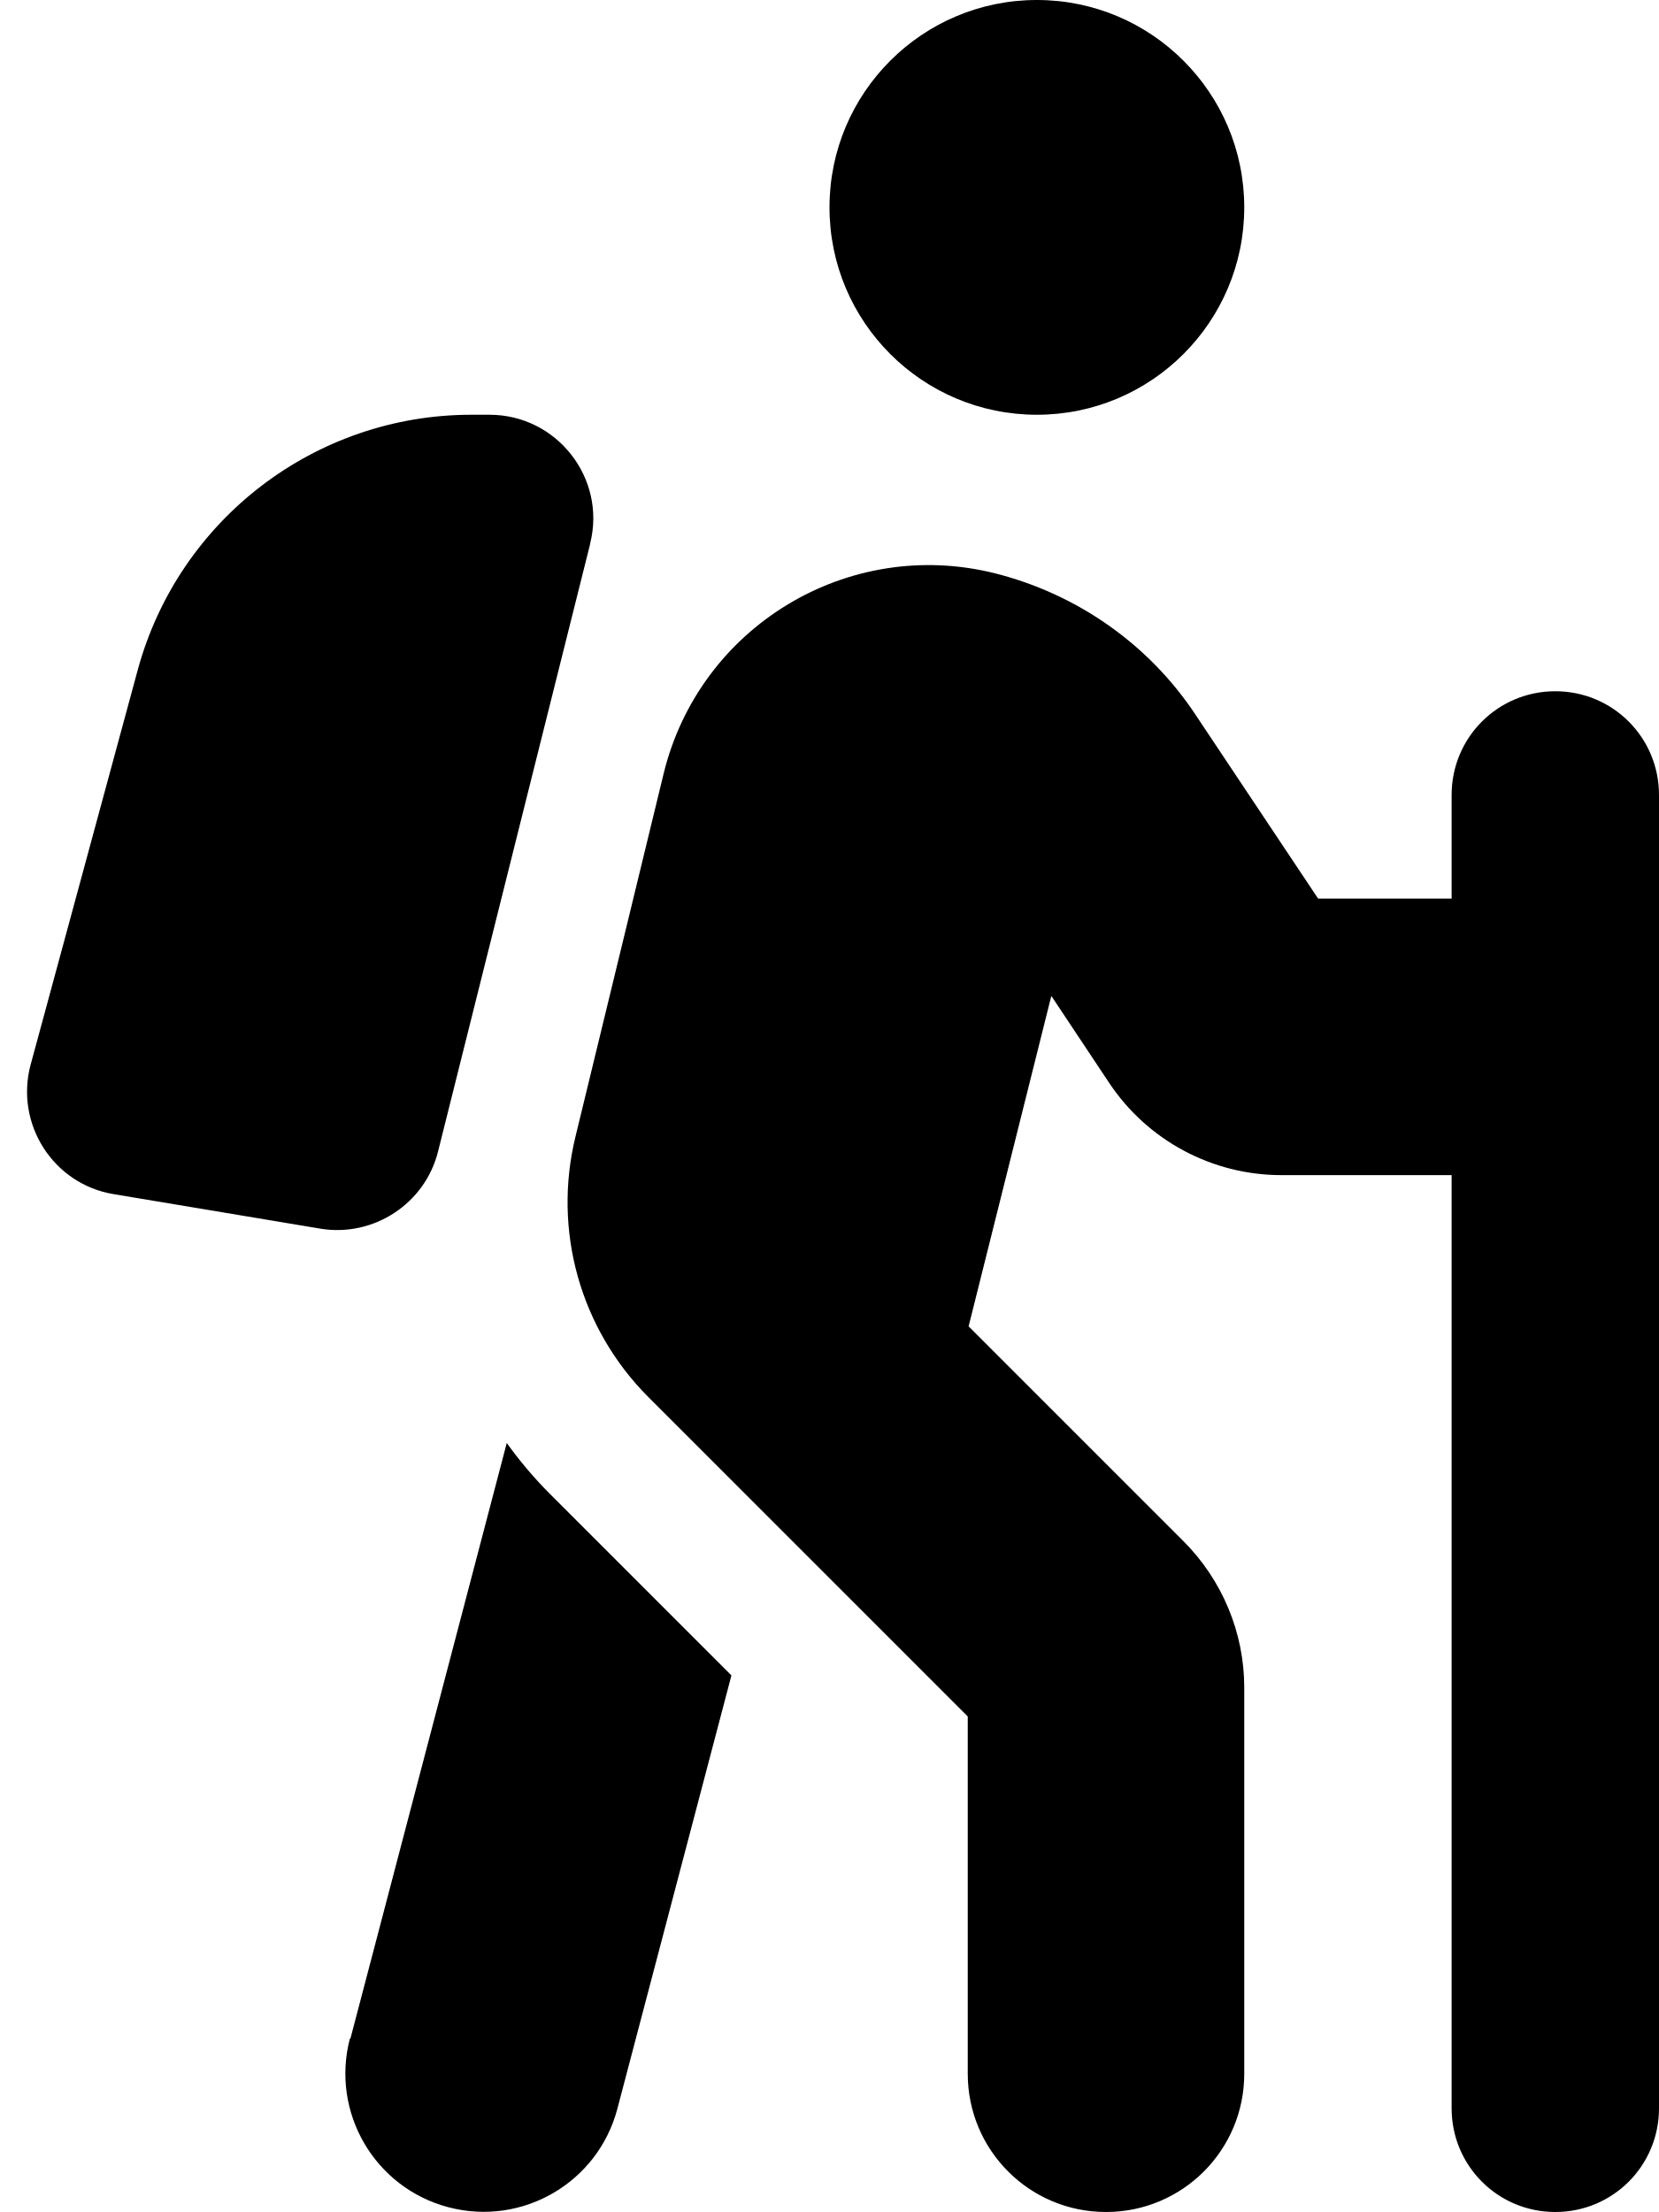
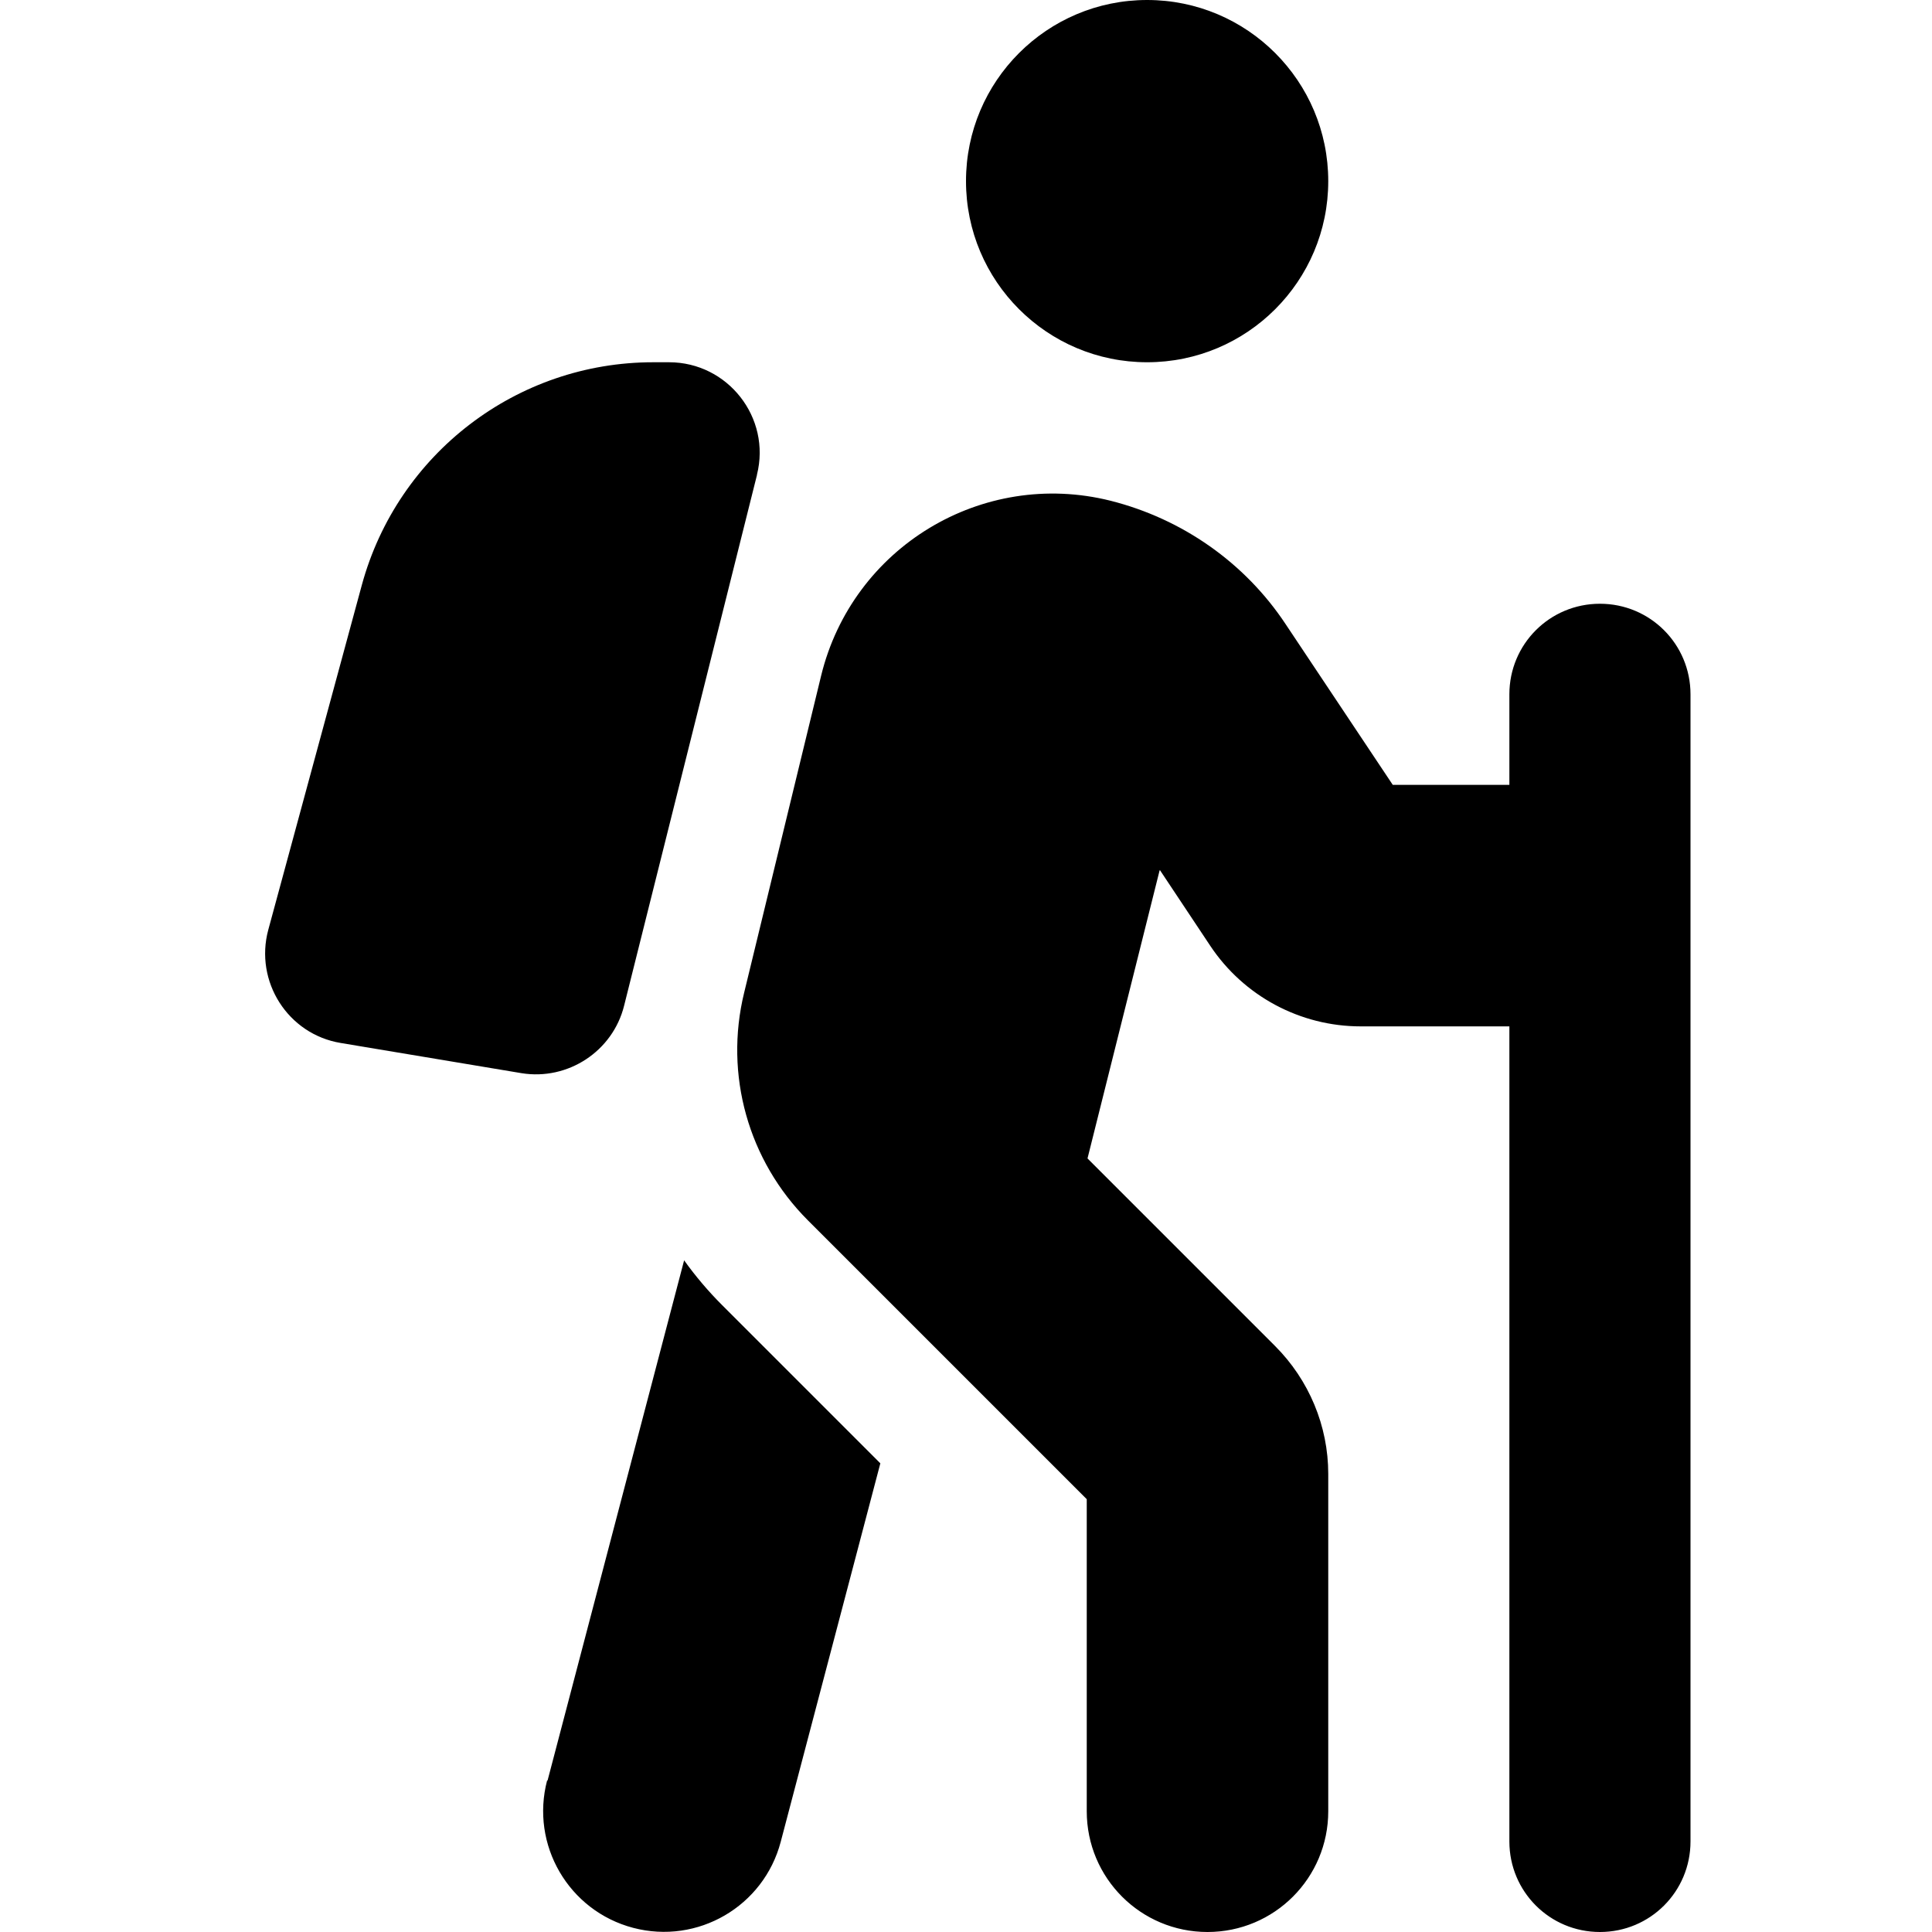
- <svg xmlns="http://www.w3.org/2000/svg" viewBox="0 0 384 512">
+ <svg xmlns="http://www.w3.org/2000/svg" width="24" height="24" viewBox="0 0 384 512">
  <path d="M192 48a48 48 0 1 1 96 0 48 48 0 1 1 -96 0zm51.3 182.7L224.2 307l49.7 49.7c9 9 14.1 21.2 14.1 33.9l0 89.4c0 17.7-14.3 32-32 32s-32-14.3-32-32l0-82.7-73.9-73.9c-15.8-15.8-22.2-38.6-16.9-60.3l20.4-84c8.3-34.1 42.7-54.9 76.7-46.4c19 4.8 35.6 16.4 46.4 32.7L305.1 208l30.9 0 0-24c0-13.3 10.7-24 24-24s24 10.7 24 24l0 55.8c0 .1 0 .2 0 .2s0 .2 0 .2L384 488c0 13.3-10.7 24-24 24s-24-10.7-24-24l0-216-39.4 0c-16 0-31-8-39.9-21.4l-13.3-20zM81.1 471.9L117.3 334c3 4.2 6.4 8.2 10.1 11.9l41.9 41.9L142.9 488.1c-4.5 17.1-22 27.3-39.1 22.8s-27.3-22-22.8-39.1zm55.5-346L101.4 266.5c-3 12.1-14.9 19.9-27.2 17.9l-47.9-8c-14-2.3-22.9-16.3-19.2-30L31.9 155c9.5-34.8 41.1-59 77.2-59l4.2 0c15.6 0 27.1 14.7 23.3 29.8z" />
</svg>
